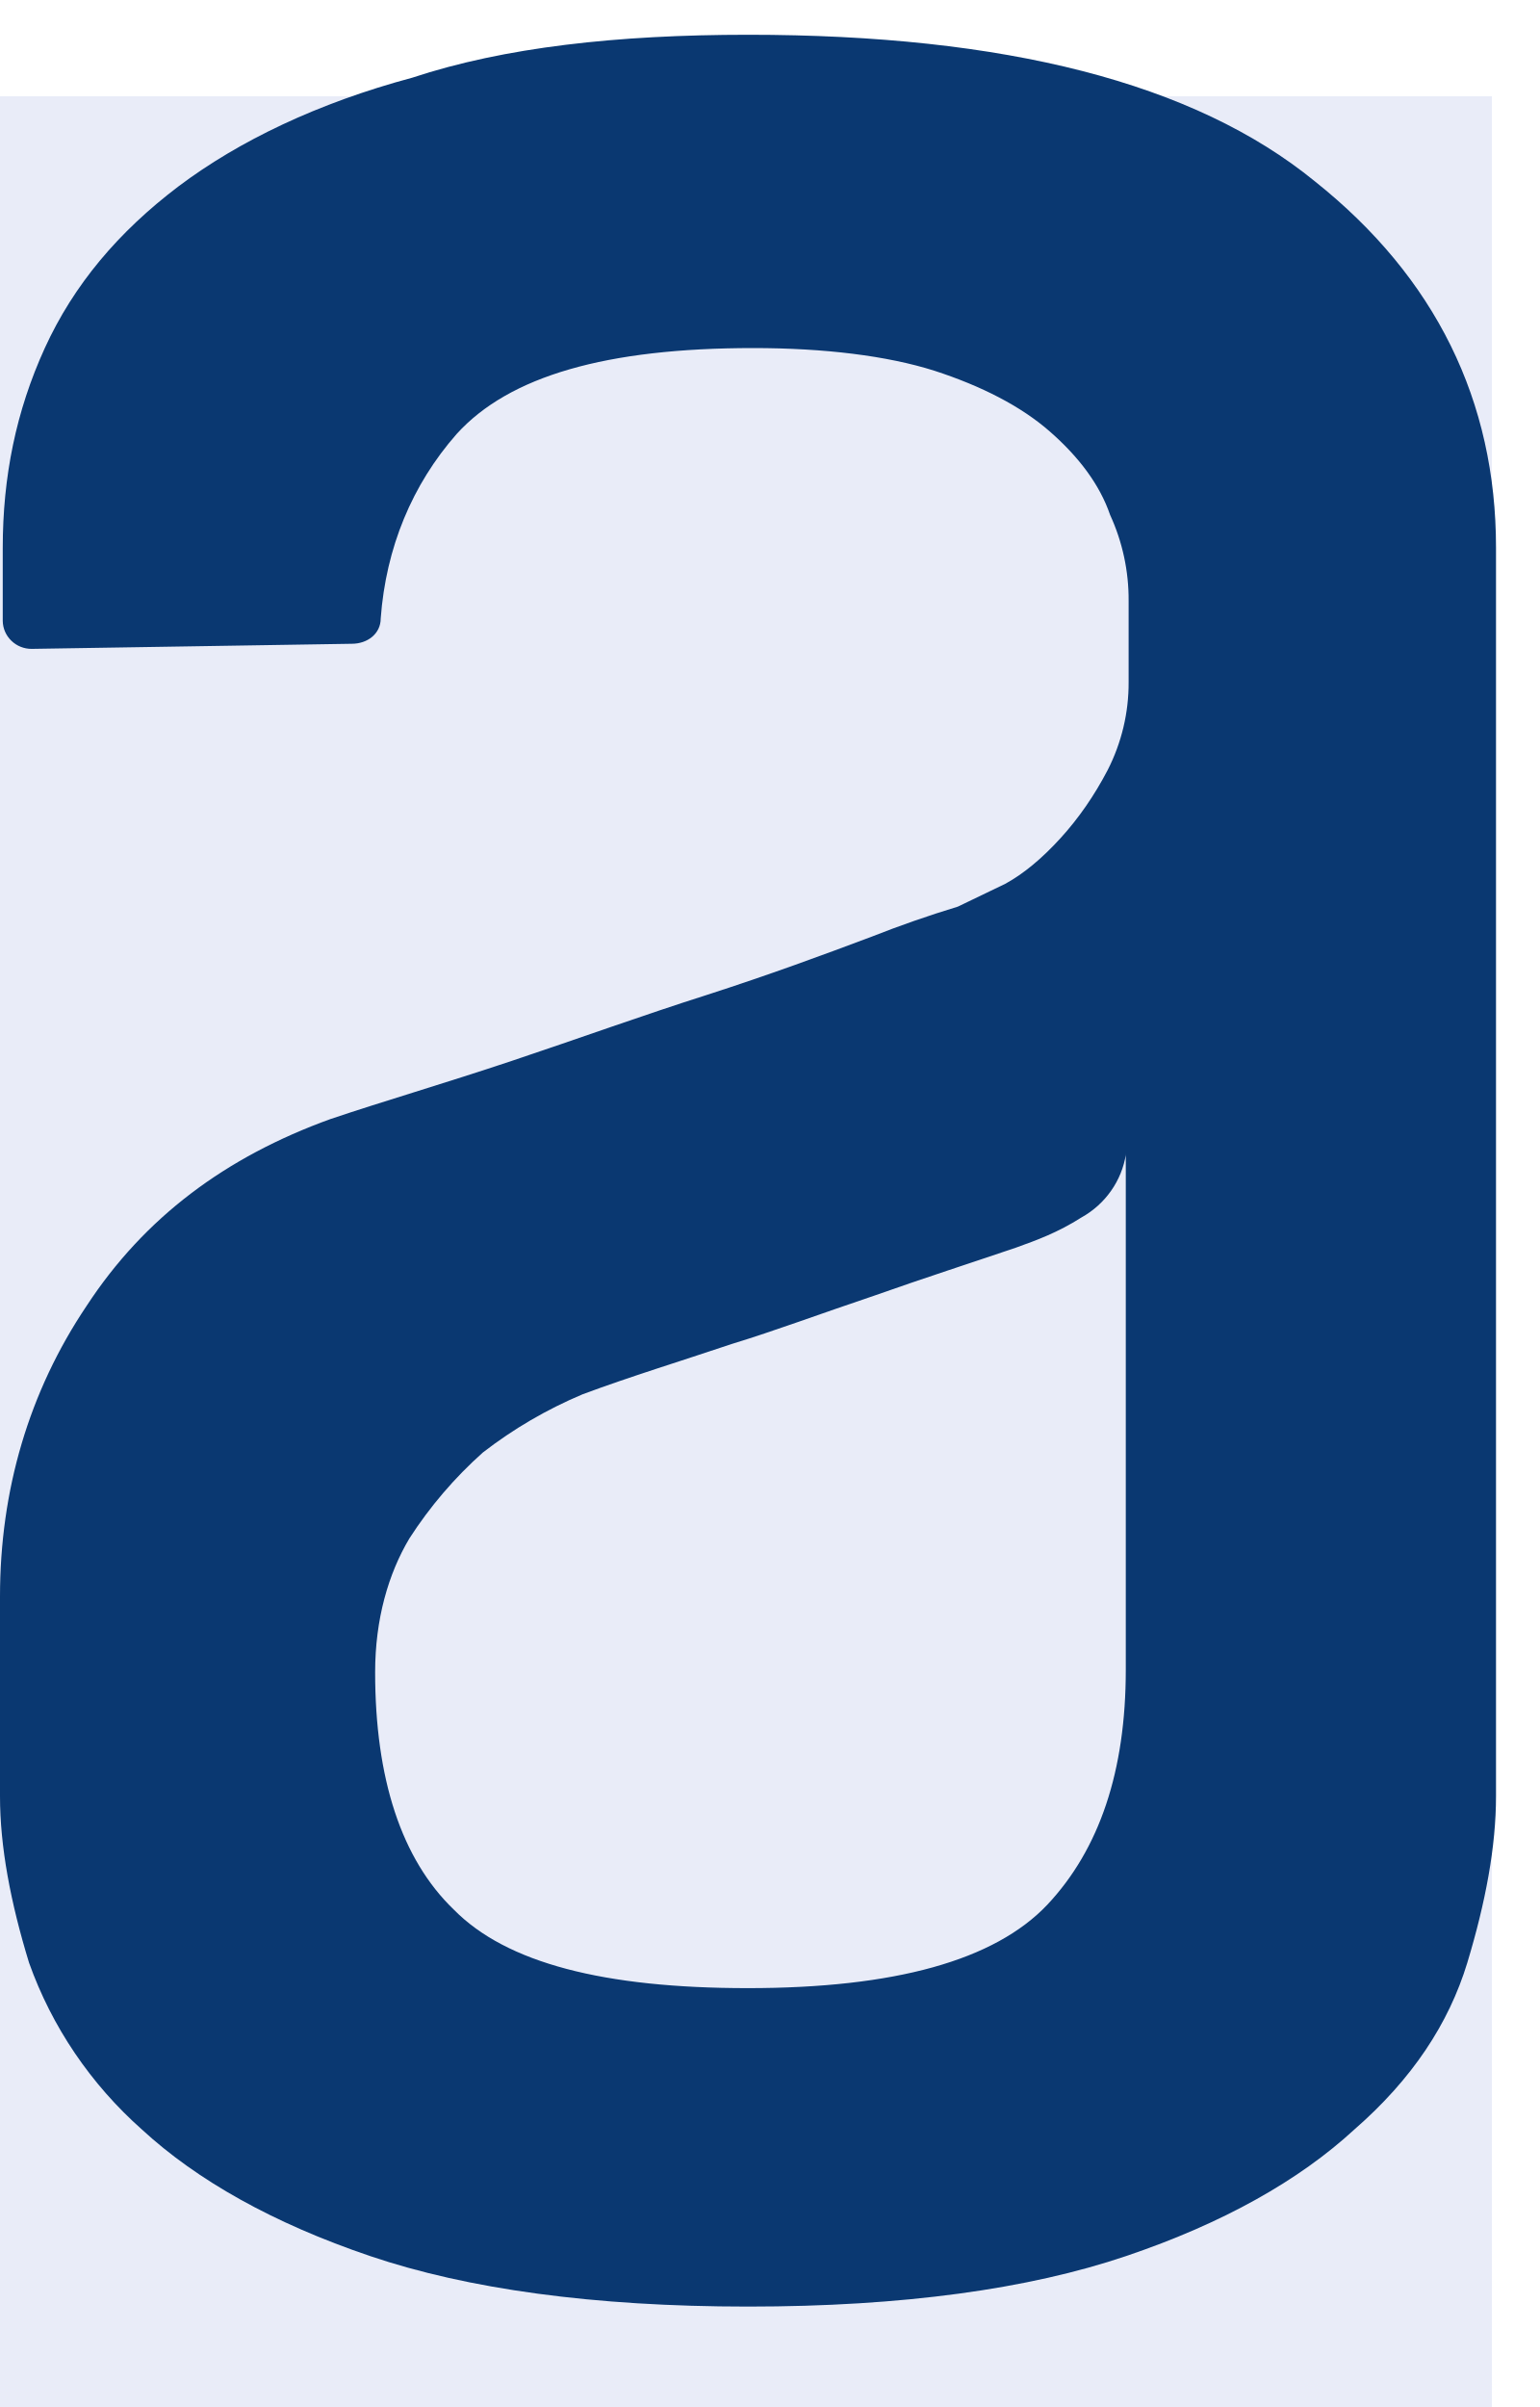
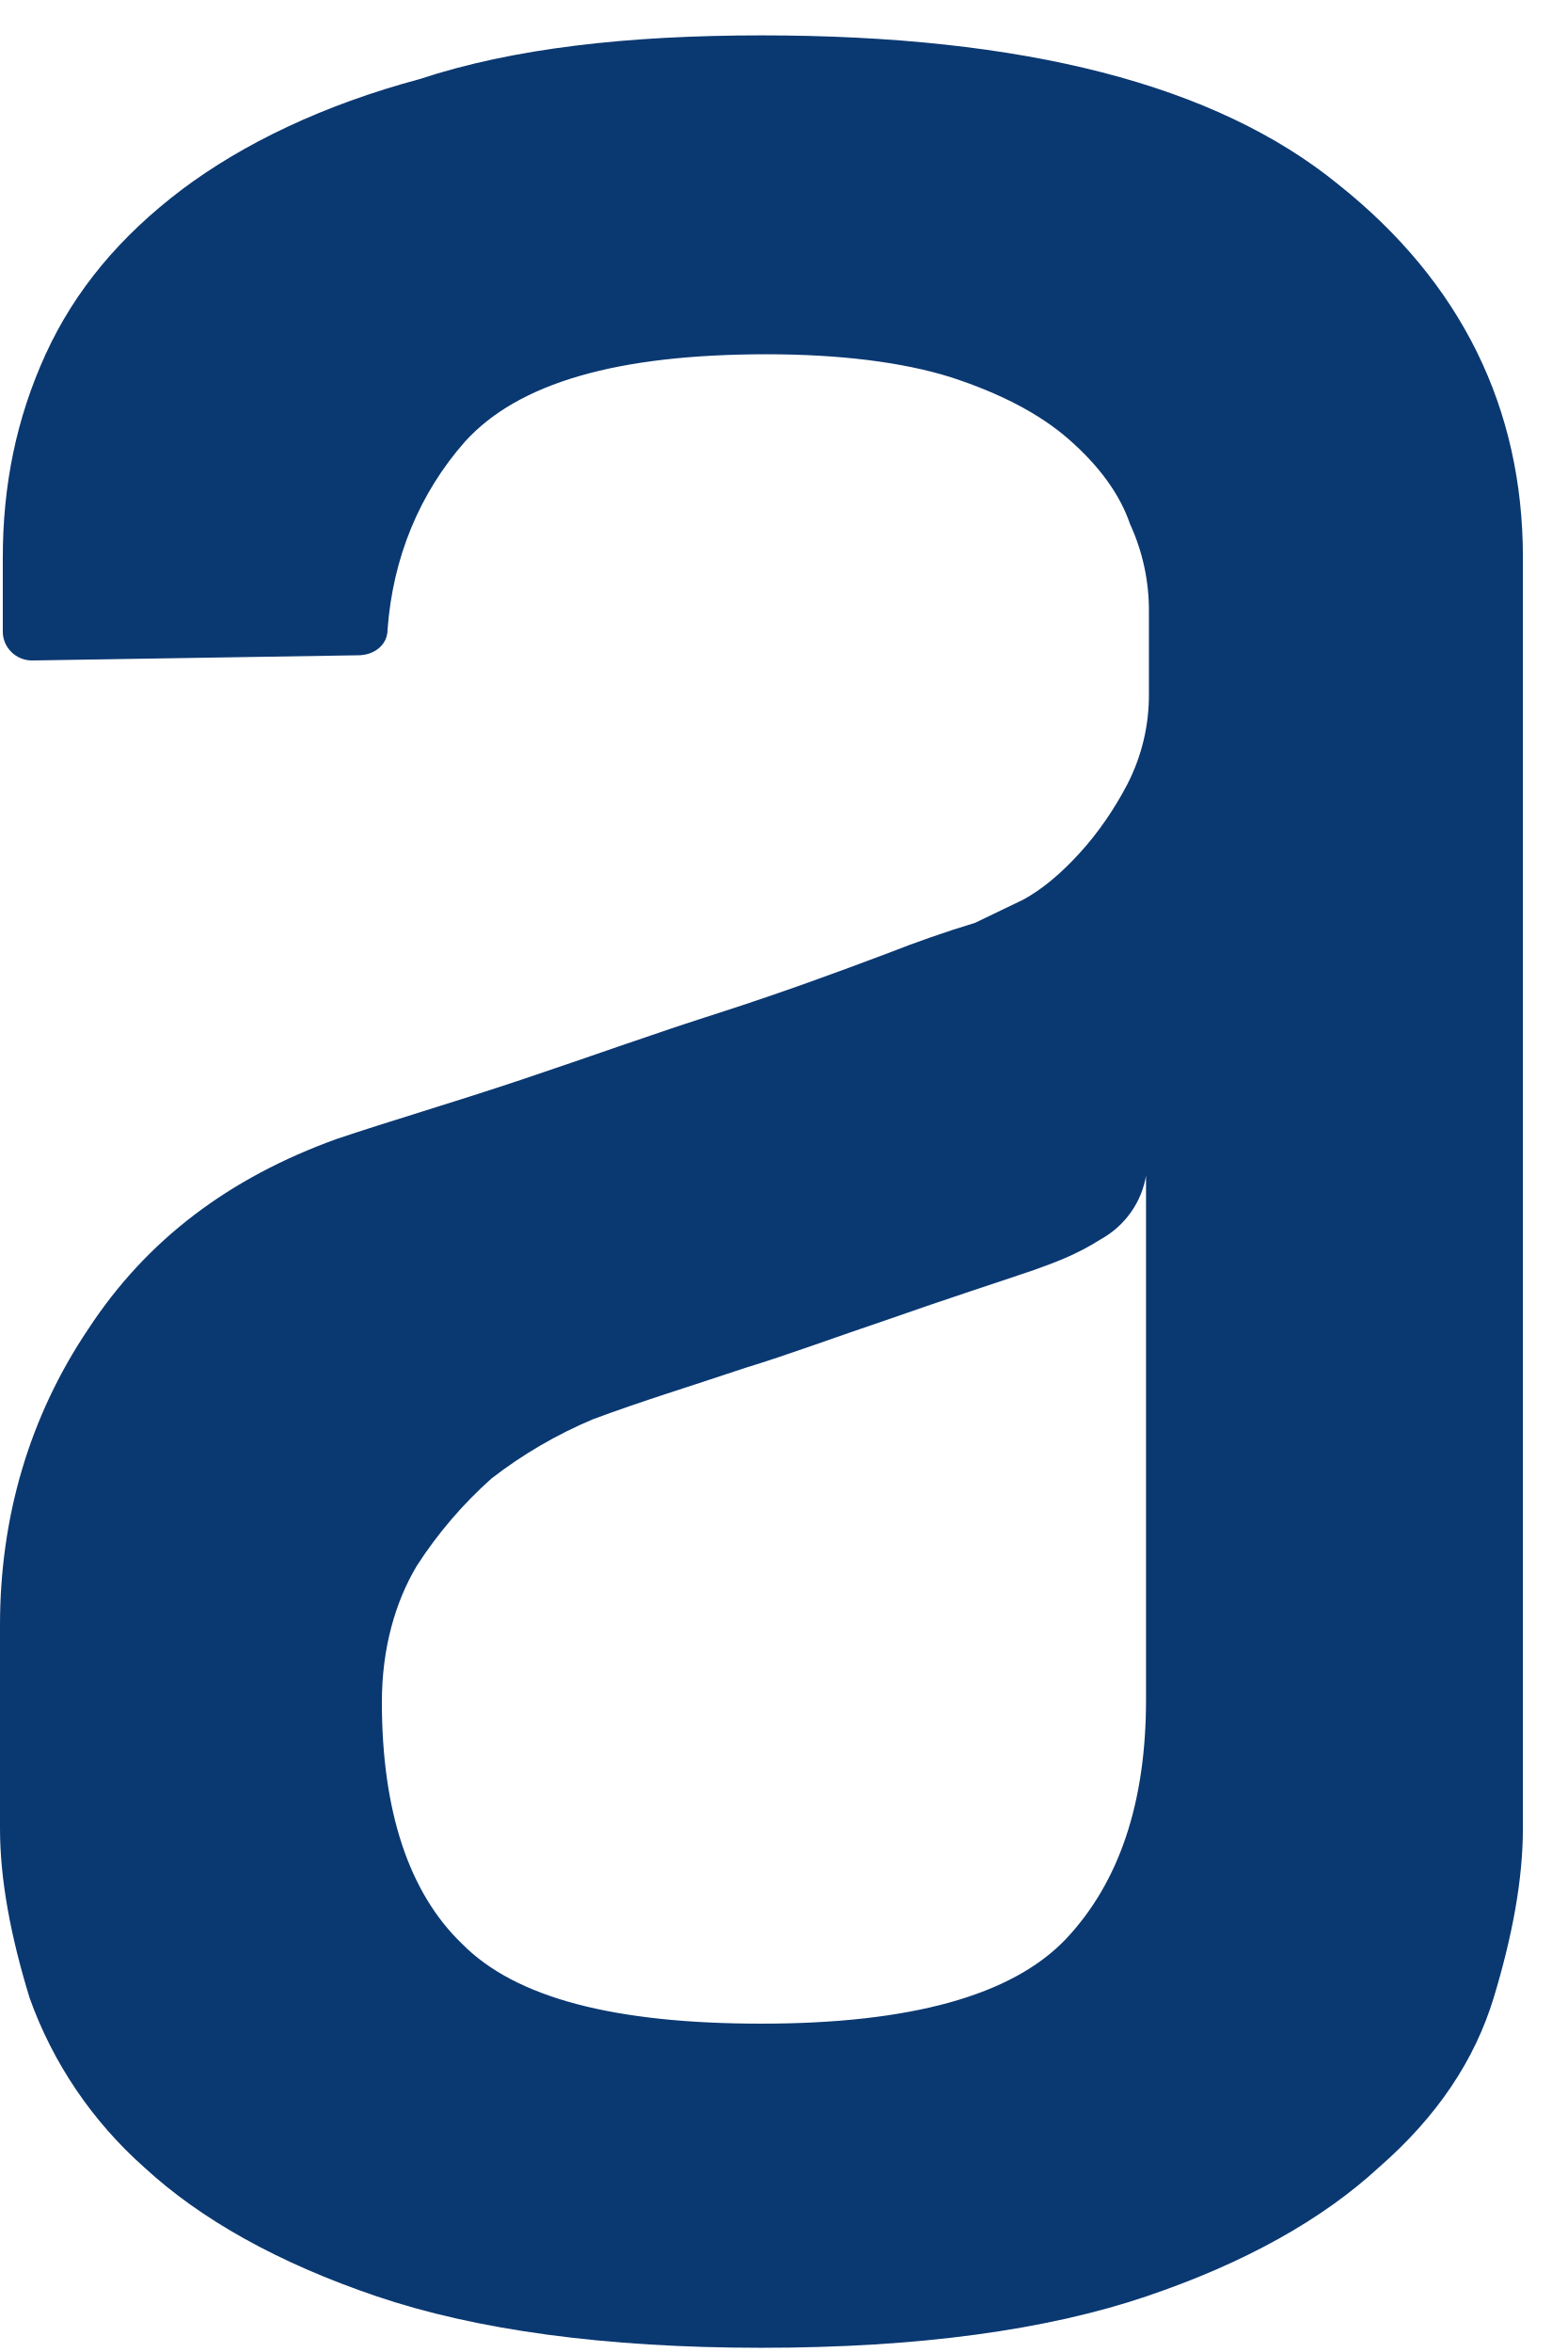
- <svg xmlns="http://www.w3.org/2000/svg" width="32" height="50" viewBox="0 0 32 50" fill="none">
-   <rect y="2" width="31" height="48" fill="#E9ECF8" />
+ <svg xmlns="http://www.w3.org/2000/svg" width="32" height="48" viewBox="0 0 32 48" fill="none">
  <path fill-rule="evenodd" clip-rule="evenodd" d="M23.396 23.977C23.352 24.25 23.247 24.511 23.086 24.738C22.926 24.966 22.715 25.155 22.47 25.291C21.977 25.604 21.545 25.761 21.108 25.918C20.177 26.234 19.197 26.55 18.161 26.916C17.069 27.283 16.089 27.649 15.215 27.915C14.125 28.281 13.089 28.597 12.104 28.964C11.363 29.276 10.667 29.682 10.034 30.172C9.446 30.696 8.932 31.297 8.507 31.957C8.07 32.69 7.795 33.635 7.795 34.737C7.795 36.944 8.34 38.622 9.433 39.671C10.523 40.776 12.544 41.299 15.539 41.299C18.593 41.299 20.665 40.723 21.761 39.568C22.848 38.412 23.393 36.787 23.393 34.689V23.977H23.396ZM15.541 0.722C20.889 0.722 24.815 1.72 27.322 3.767C29.831 5.764 31.086 8.333 31.086 11.376V37.31C31.086 38.359 30.87 39.514 30.489 40.773C30.104 42.037 29.343 43.19 28.142 44.236C26.998 45.29 25.417 46.183 23.398 46.865C21.38 47.548 18.763 47.914 15.544 47.914C12.33 47.914 9.708 47.548 7.692 46.865C5.677 46.183 4.093 45.29 2.949 44.236C1.885 43.293 1.078 42.102 0.604 40.773C0.219 39.517 0 38.362 0 37.313V33.167C0 30.961 0.599 28.913 1.8 27.126C3 25.291 4.689 24.032 6.872 23.244C7.962 22.877 9.217 22.511 10.633 22.038C12.053 21.563 13.359 21.09 14.67 20.673C15.981 20.251 17.125 19.829 18.105 19.46C18.696 19.227 19.296 19.018 19.904 18.833L20.887 18.36C21.272 18.15 21.65 17.834 22.033 17.415C22.414 16.998 22.74 16.525 23.015 15.999C23.306 15.43 23.456 14.801 23.452 14.164V12.483C23.456 11.867 23.325 11.257 23.067 10.696C22.851 10.064 22.414 9.488 21.815 8.964C21.216 8.439 20.395 8.019 19.416 7.701C18.434 7.39 17.128 7.23 15.652 7.23C12.598 7.23 10.579 7.812 9.489 9.015C8.564 10.066 8.019 11.378 7.911 12.847C7.911 13.163 7.638 13.373 7.309 13.373L0.658 13.479C0.5 13.48 0.348 13.419 0.236 13.31C0.123 13.201 0.059 13.053 0.057 12.898V11.381C0.057 9.907 0.332 8.542 0.931 7.23C1.532 5.916 2.46 4.816 3.712 3.869C4.967 2.926 6.605 2.14 8.566 1.614C10.477 0.982 12.821 0.722 15.547 0.722H15.541Z" fill="#0A3871" />
</svg>
